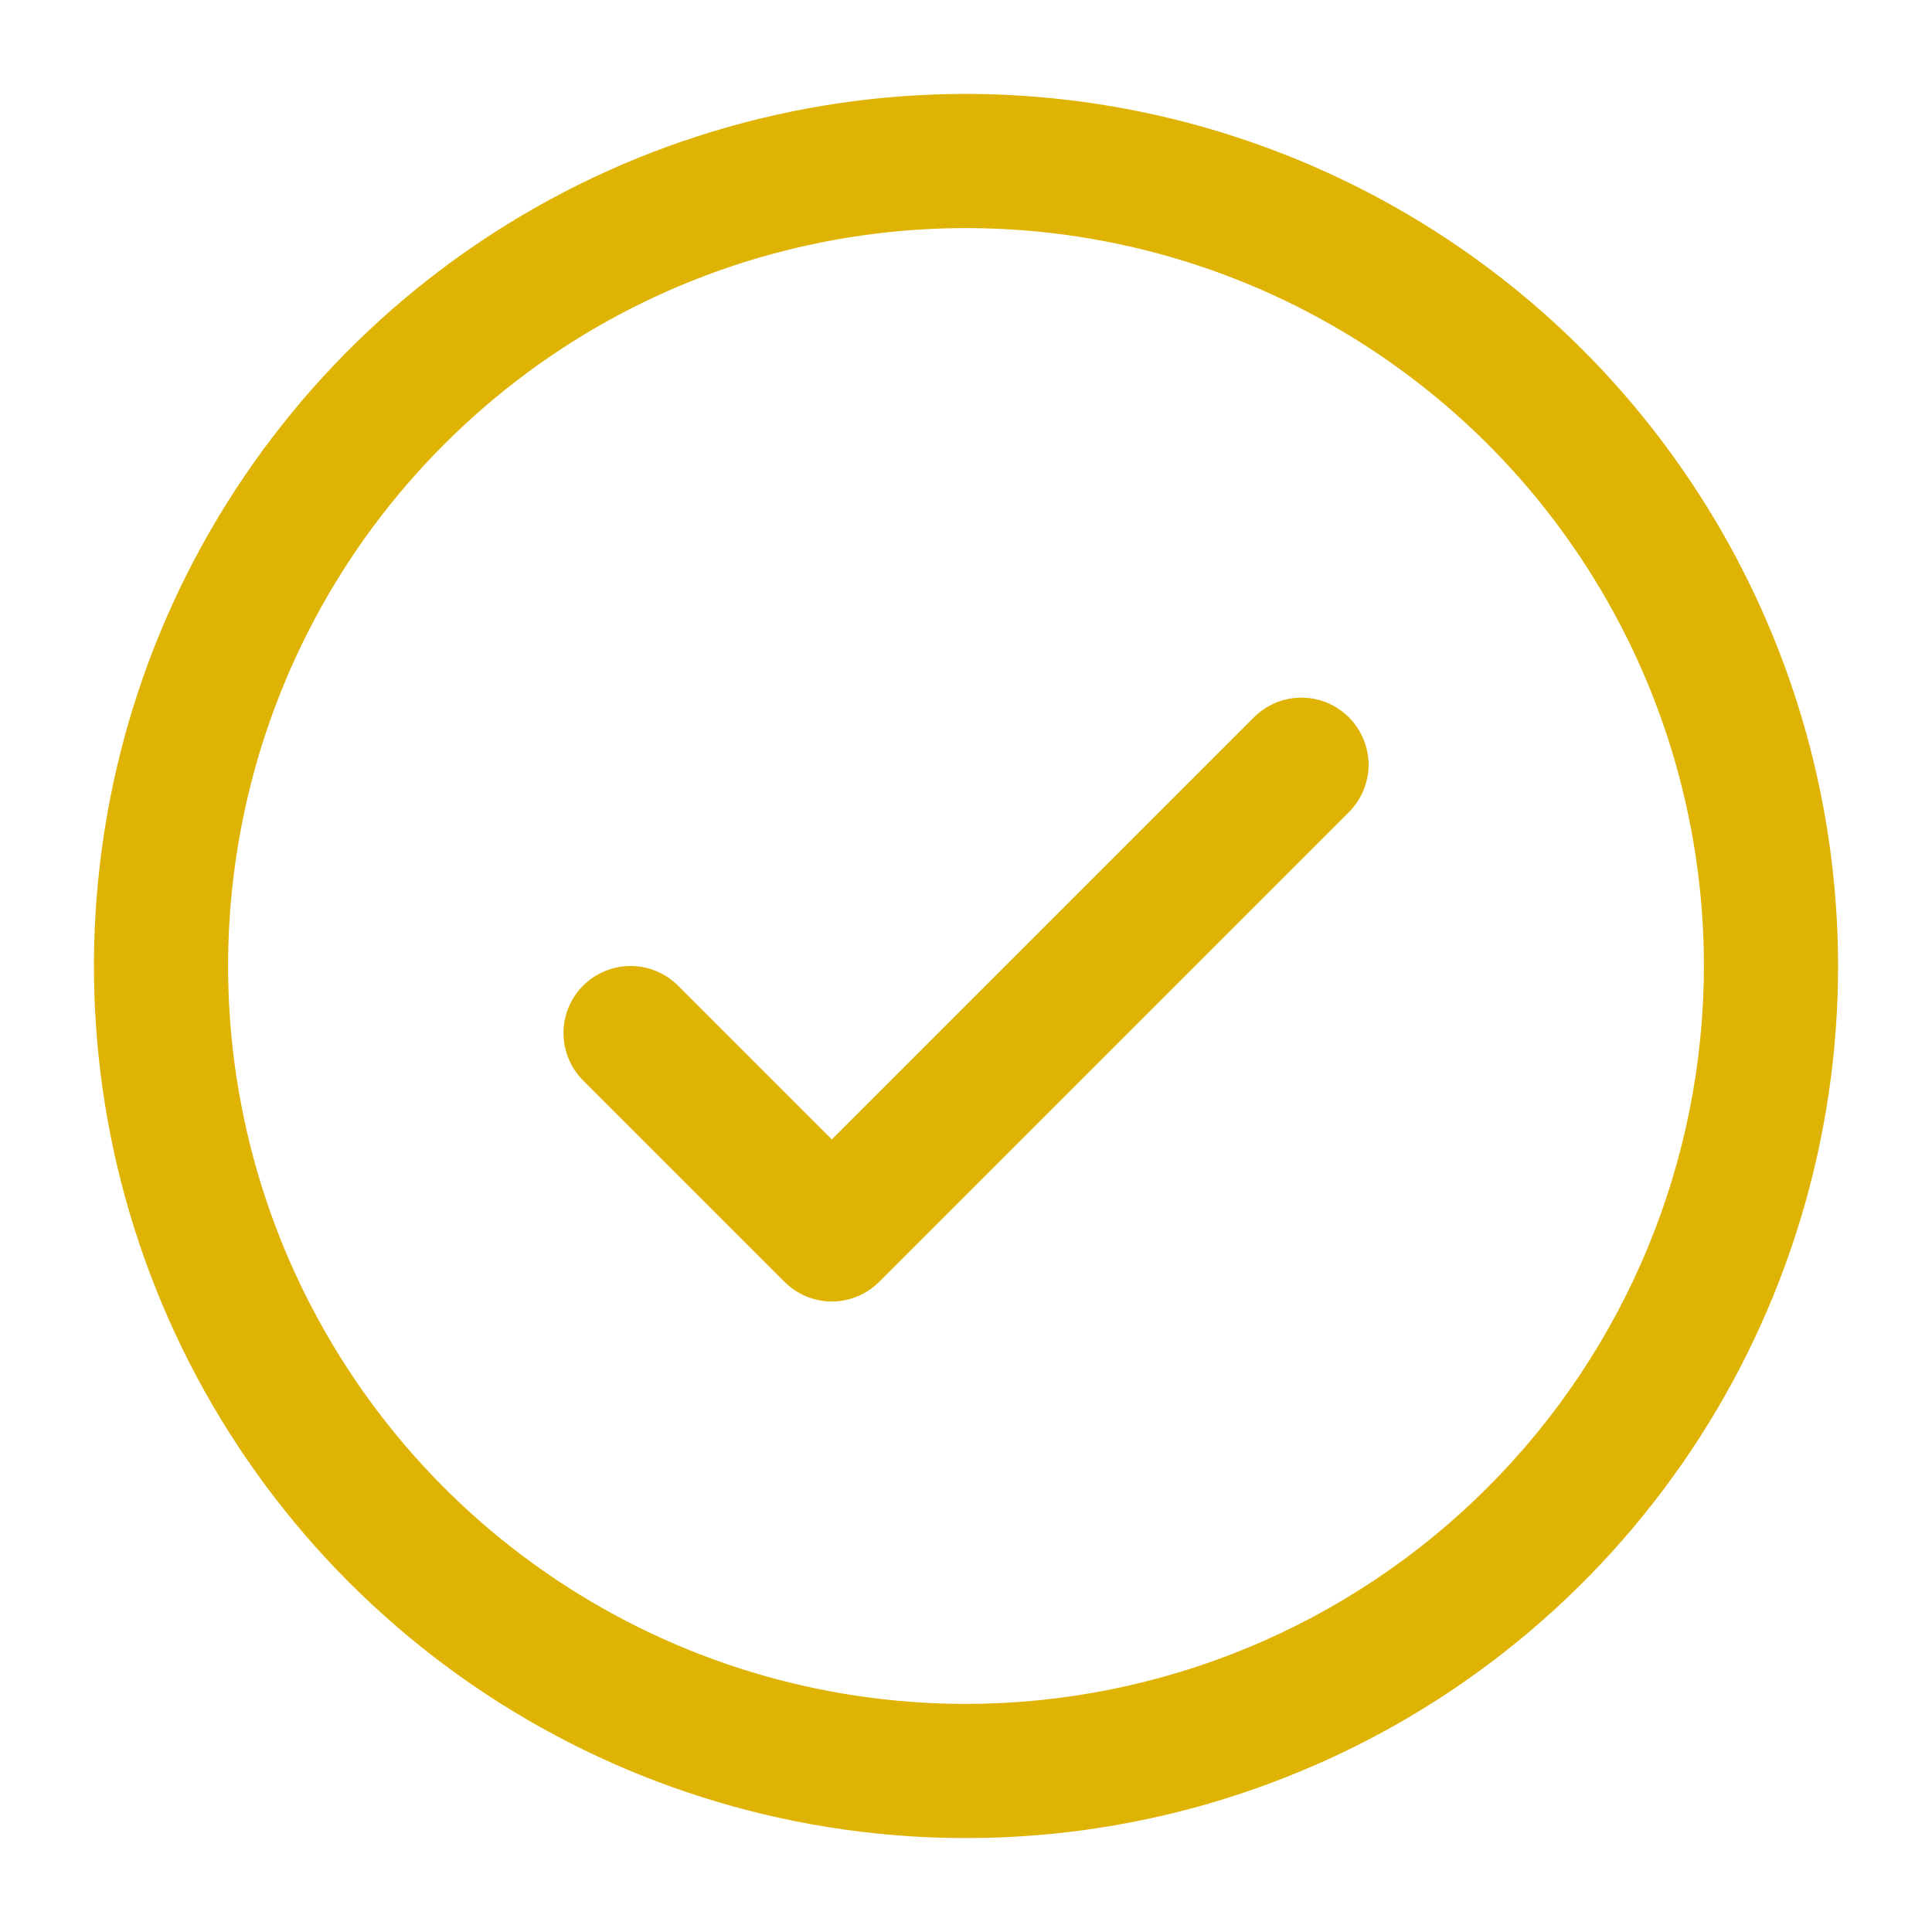
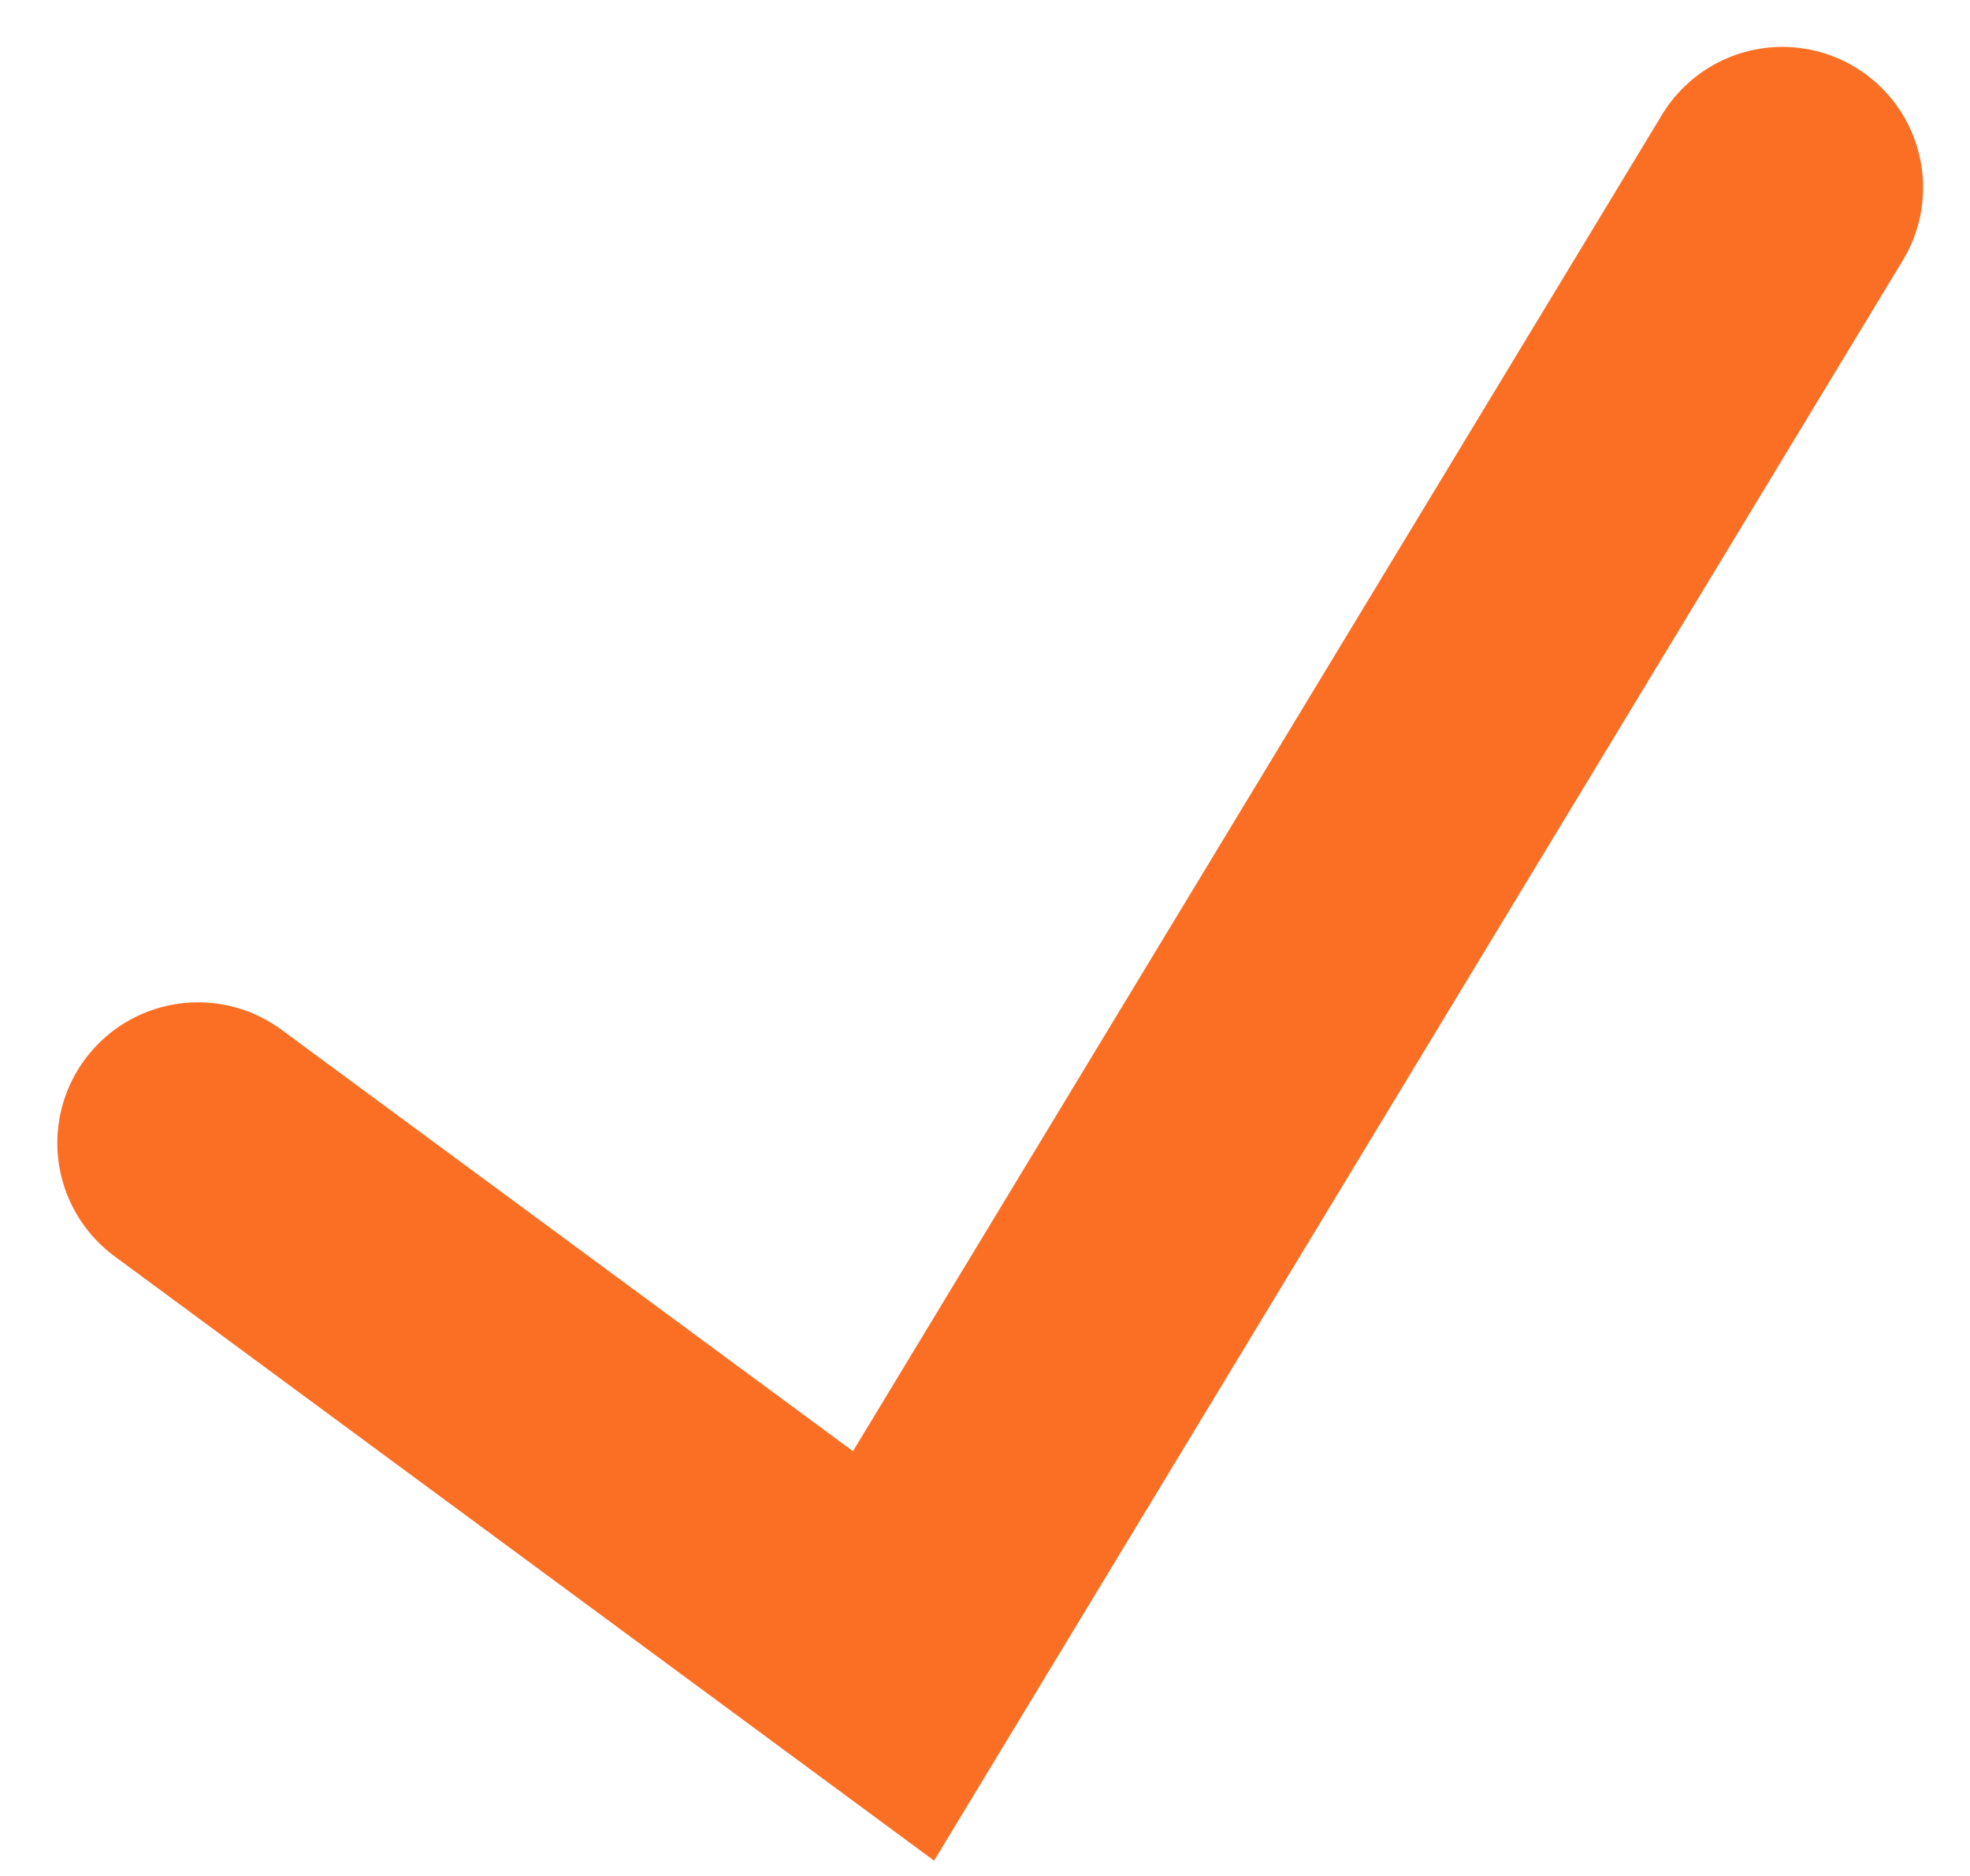
- <svg xmlns="http://www.w3.org/2000/svg" width="18" height="18" viewBox="0 0 18 18" fill="none">
-   <path d="M12.567 6.683C12.625 6.741 12.671 6.81 12.703 6.886C12.734 6.962 12.751 7.043 12.751 7.125C12.751 7.207 12.734 7.288 12.703 7.364C12.671 7.44 12.625 7.509 12.567 7.567L8.192 11.942C8.134 12 8.065 12.046 7.989 12.078C7.913 12.109 7.832 12.126 7.75 12.126C7.668 12.126 7.587 12.109 7.511 12.078C7.435 12.046 7.366 12 7.308 11.942L5.433 10.067C5.316 9.95 5.25 9.791 5.25 9.625C5.25 9.459 5.316 9.3 5.433 9.183C5.55 9.066 5.709 9 5.875 9C6.041 9 6.2 9.066 6.317 9.183L7.75 10.616L11.683 6.683C11.741 6.625 11.81 6.579 11.886 6.547C11.961 6.516 12.043 6.5 12.125 6.5C12.207 6.5 12.289 6.516 12.364 6.547C12.44 6.579 12.509 6.625 12.567 6.683ZM17.125 9C17.125 10.607 16.648 12.178 15.756 13.514C14.863 14.85 13.594 15.892 12.109 16.506C10.625 17.122 8.991 17.282 7.415 16.969C5.839 16.655 4.391 15.882 3.255 14.745C2.118 13.609 1.345 12.161 1.031 10.585C0.718 9.009 0.879 7.375 1.493 5.891C2.108 4.406 3.15 3.137 4.486 2.244C5.822 1.352 7.393 0.875 9 0.875C11.154 0.877 13.22 1.734 14.743 3.257C16.266 4.781 17.123 6.846 17.125 9ZM15.875 9C15.875 7.64 15.472 6.311 14.716 5.18C13.961 4.05 12.887 3.169 11.631 2.648C10.375 2.128 8.992 1.992 7.659 2.257C6.325 2.522 5.1 3.177 4.139 4.139C3.177 5.1 2.522 6.325 2.257 7.659C1.992 8.992 2.128 10.375 2.648 11.631C3.169 12.887 4.05 13.961 5.18 14.716C6.311 15.472 7.64 15.875 9 15.875C10.823 15.873 12.57 15.148 13.859 13.859C15.148 12.57 15.873 10.823 15.875 9Z" fill="#DFB303" />
+ <svg xmlns="http://www.w3.org/2000/svg" width="21" height="20" viewBox="0 0 21 20" fill="none">
+   <path d="M2.111 12.186L9.525 17.654L19 2" stroke="#FA6F24" stroke-width="3" stroke-linecap="round" />
</svg>
